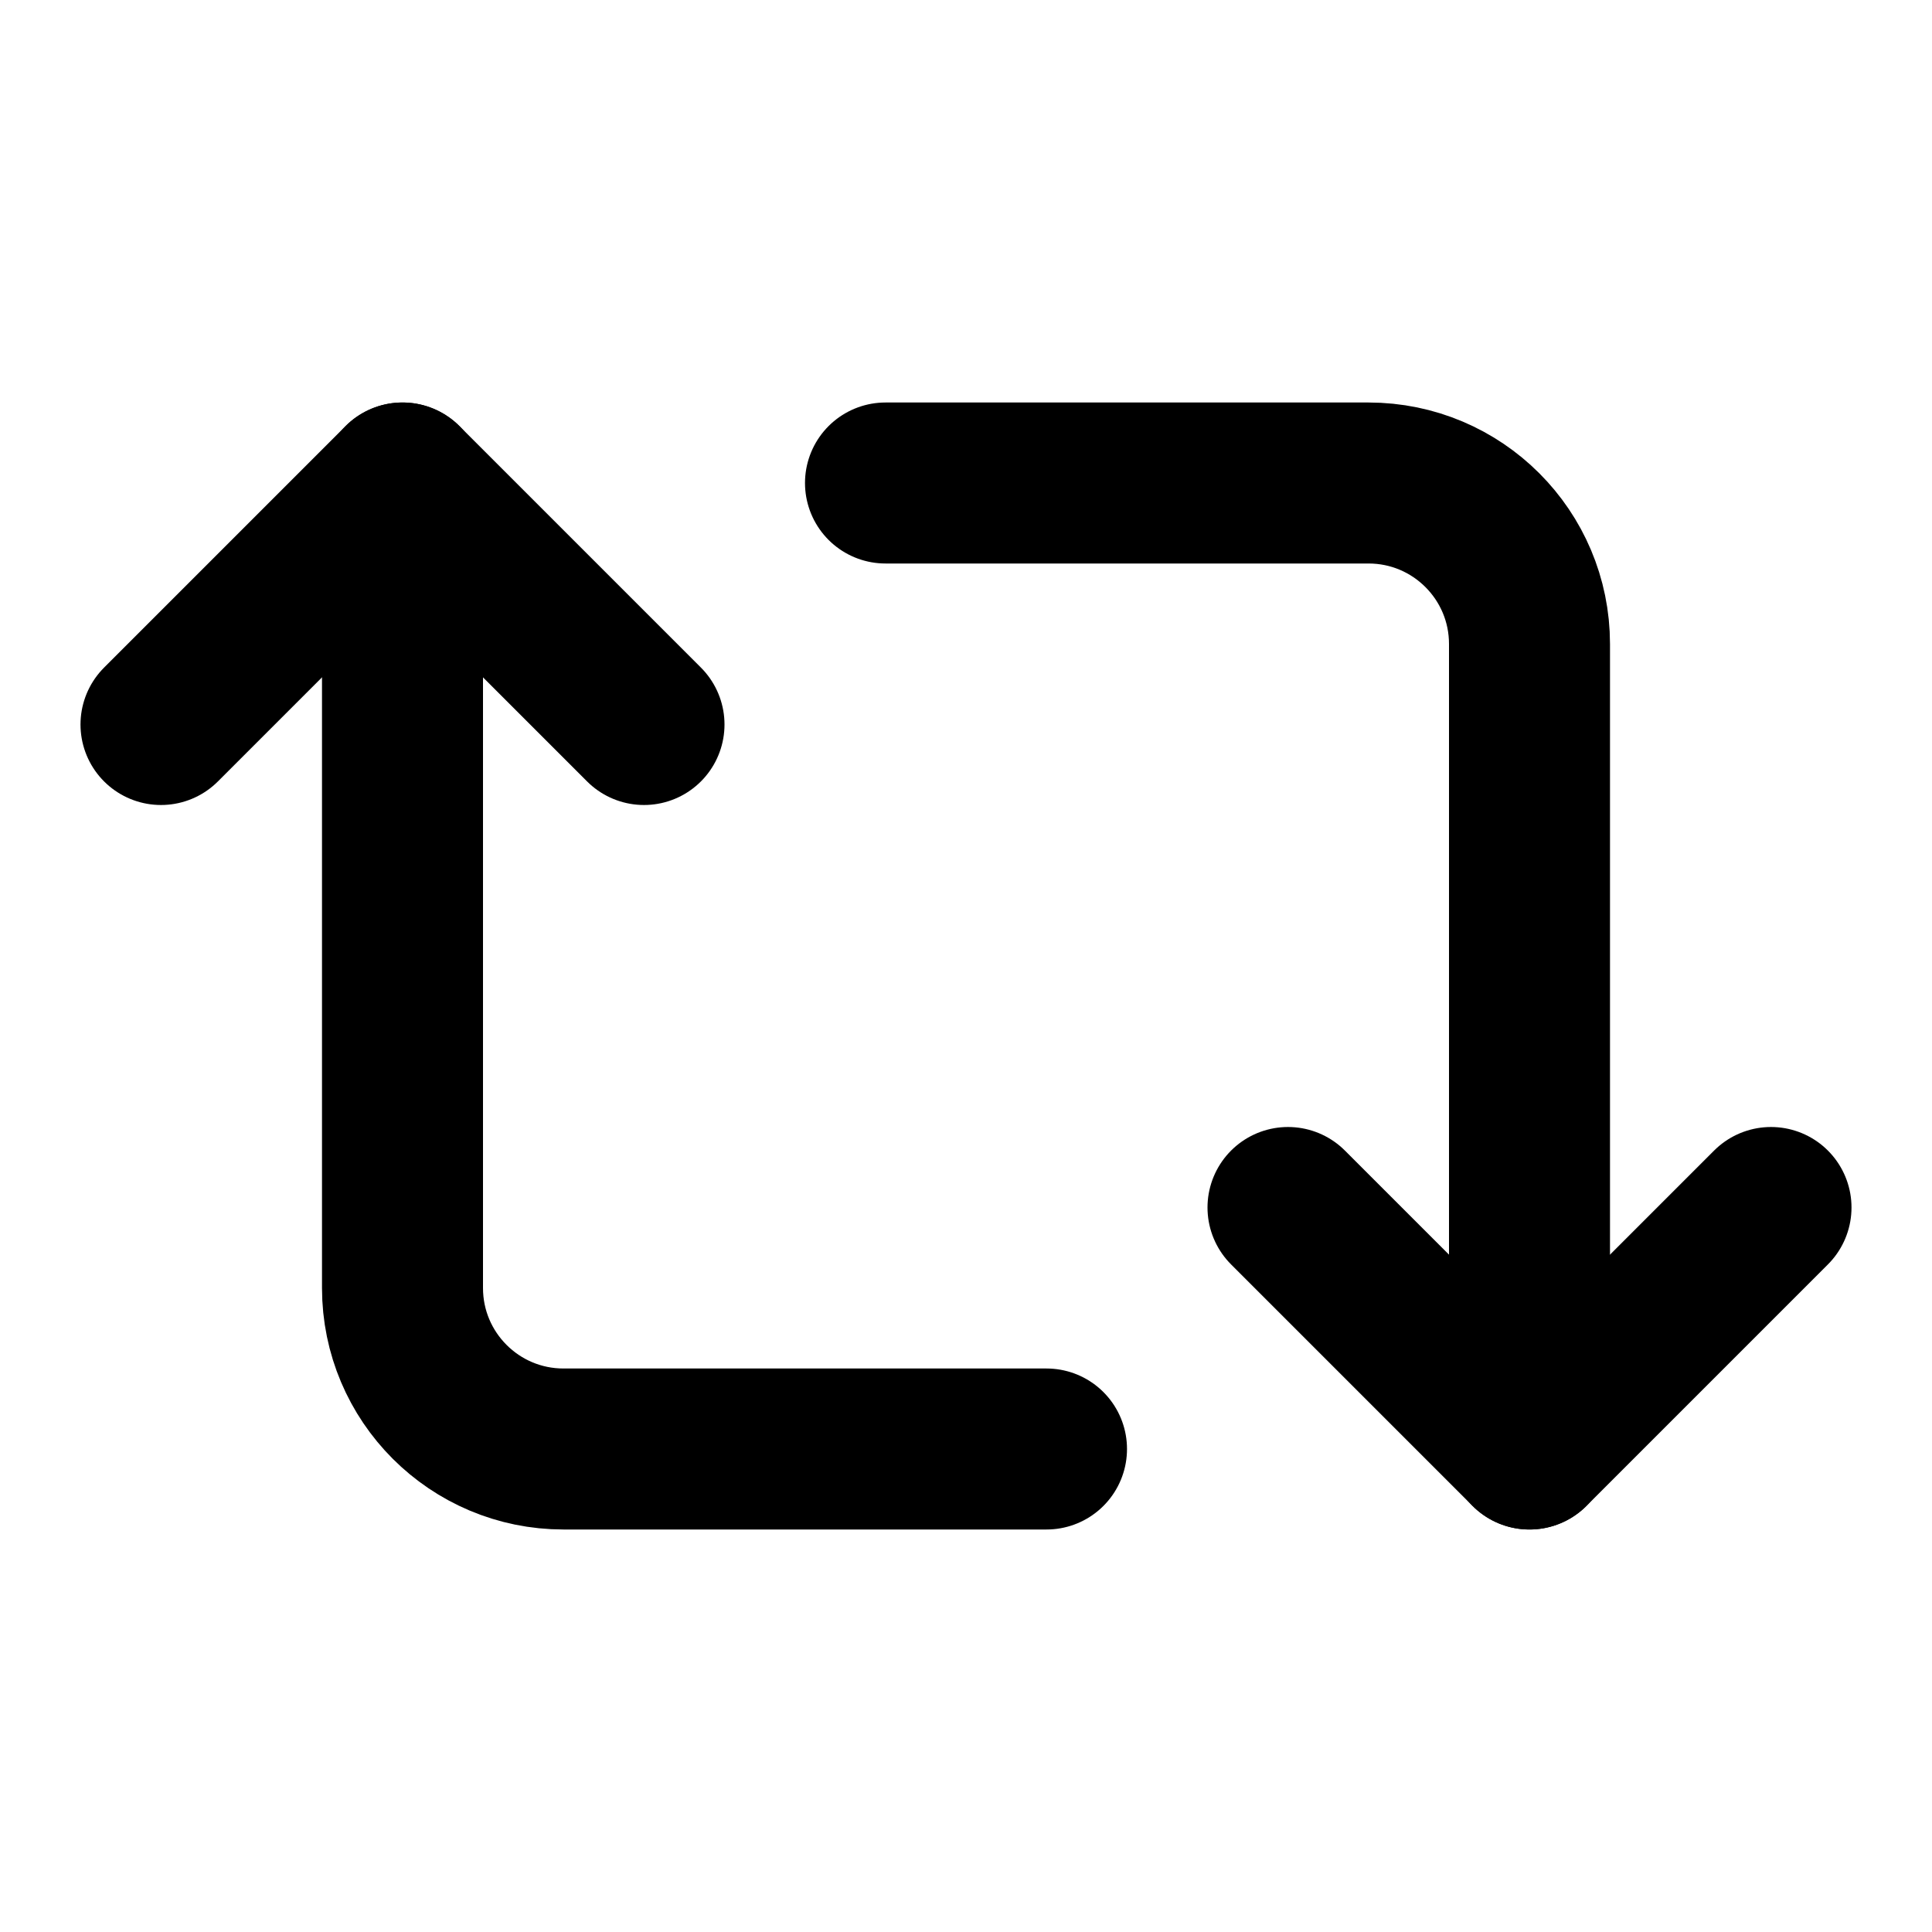
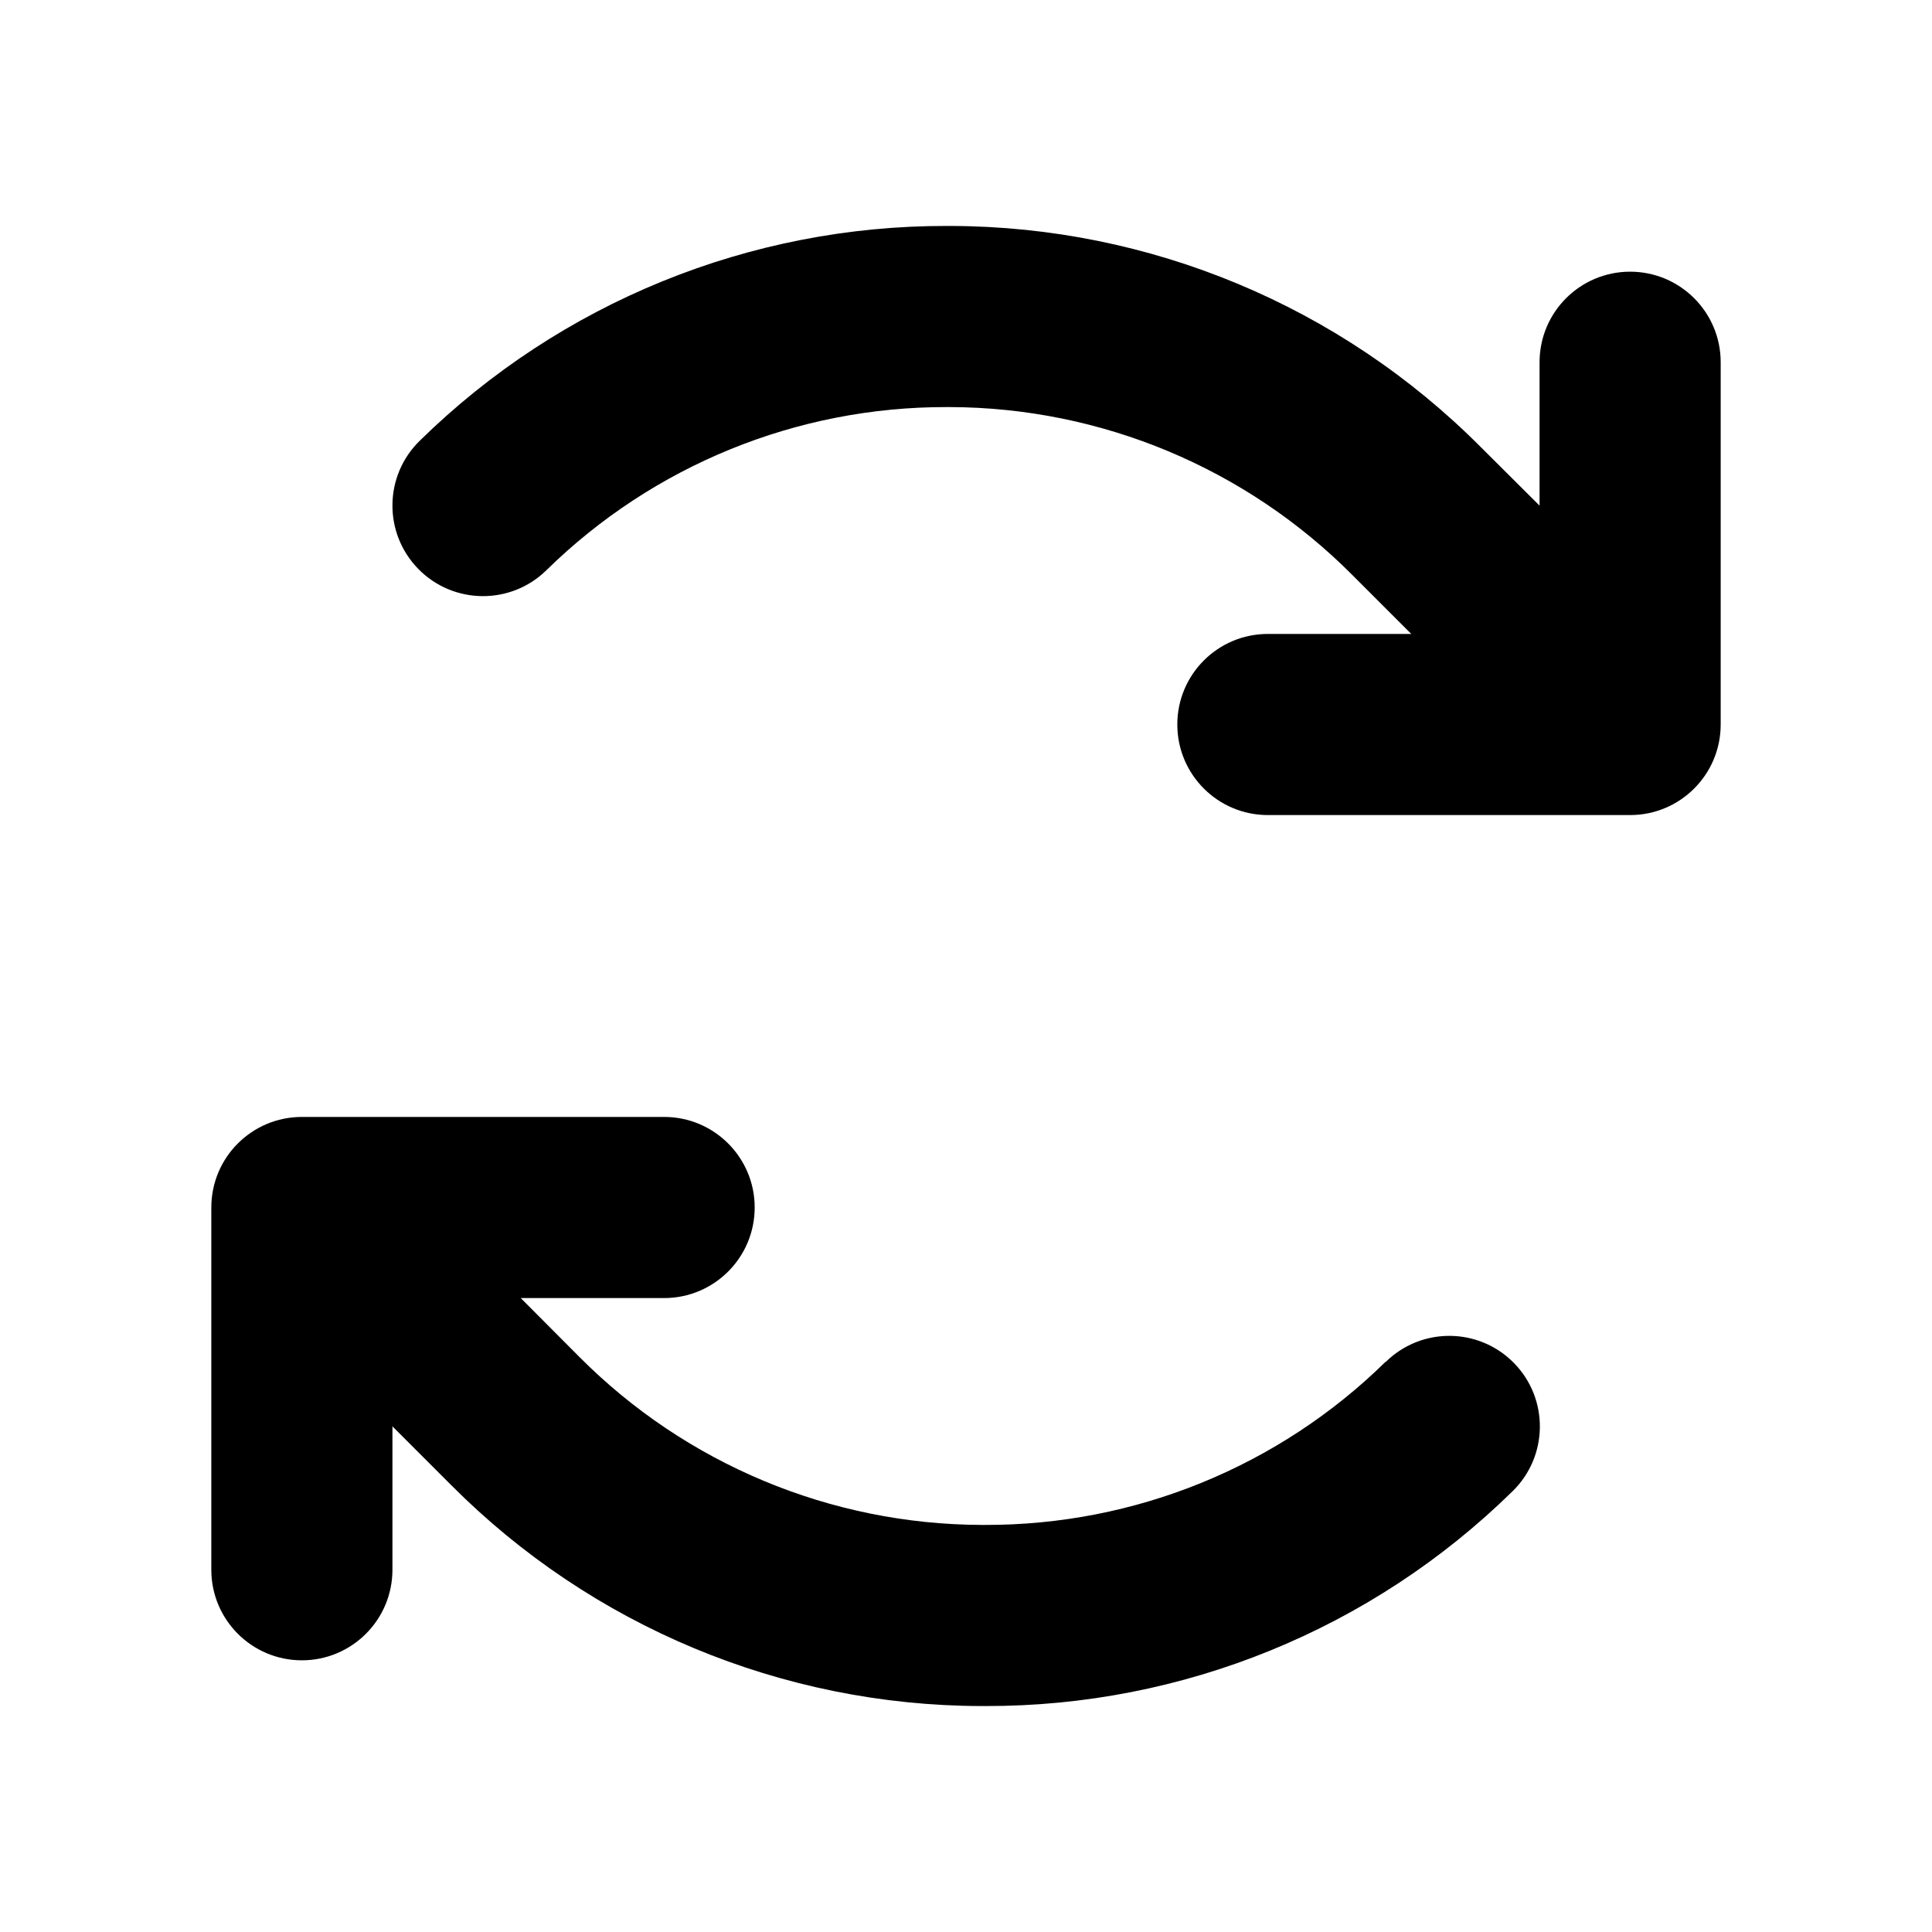
- <svg xmlns="http://www.w3.org/2000/svg" width="24" height="24" viewBox="0 0 24 24" fill="none" stroke="currentColor" stroke-width="2" stroke-linecap="round" stroke-linejoin="round">
-   <path d="m2 9 3-3 3 3" />
-   <path d="M13 18H7a2 2 0 0 1-2-2V6" />
-   <path d="m22 15-3 3-3-3" />
-   <path d="M11 6h6a2 2 0 0 1 2 2v10" />
+ <svg xmlns="http://www.w3.org/2000/svg" viewBox="0 0 256 256" fill="currentColor">
+   <path d="M228,48V96a12,12,0,0,1-12,12H168a12,12,0,0,1,0-24h19l-7.8-7.8a75.55,75.55,0,0,0-53.32-22.26h-.43A75.49,75.49,0,0,0,72.39,75.57,12,12,0,1,1,55.61,58.41a99.38,99.38,0,0,1,69.87-28.47H126A99.42,99.42,0,0,1,196.2,59.23L204,67V48a12,12,0,0,1,24,0ZM183.61,180.43a75.49,75.49,0,0,1-53.09,21.63h-.43A75.55,75.55,0,0,1,76.77,179.8L69,172H88a12,12,0,0,0,0-24H40a12,12,0,0,0-12,12v48a12,12,0,0,0,24,0V189l7.8,7.8A99.42,99.42,0,0,0,130,226.06h.56a99.38,99.38,0,0,0,69.87-28.47,12,12,0,0,0-16.78-17.16Z" />
</svg>
